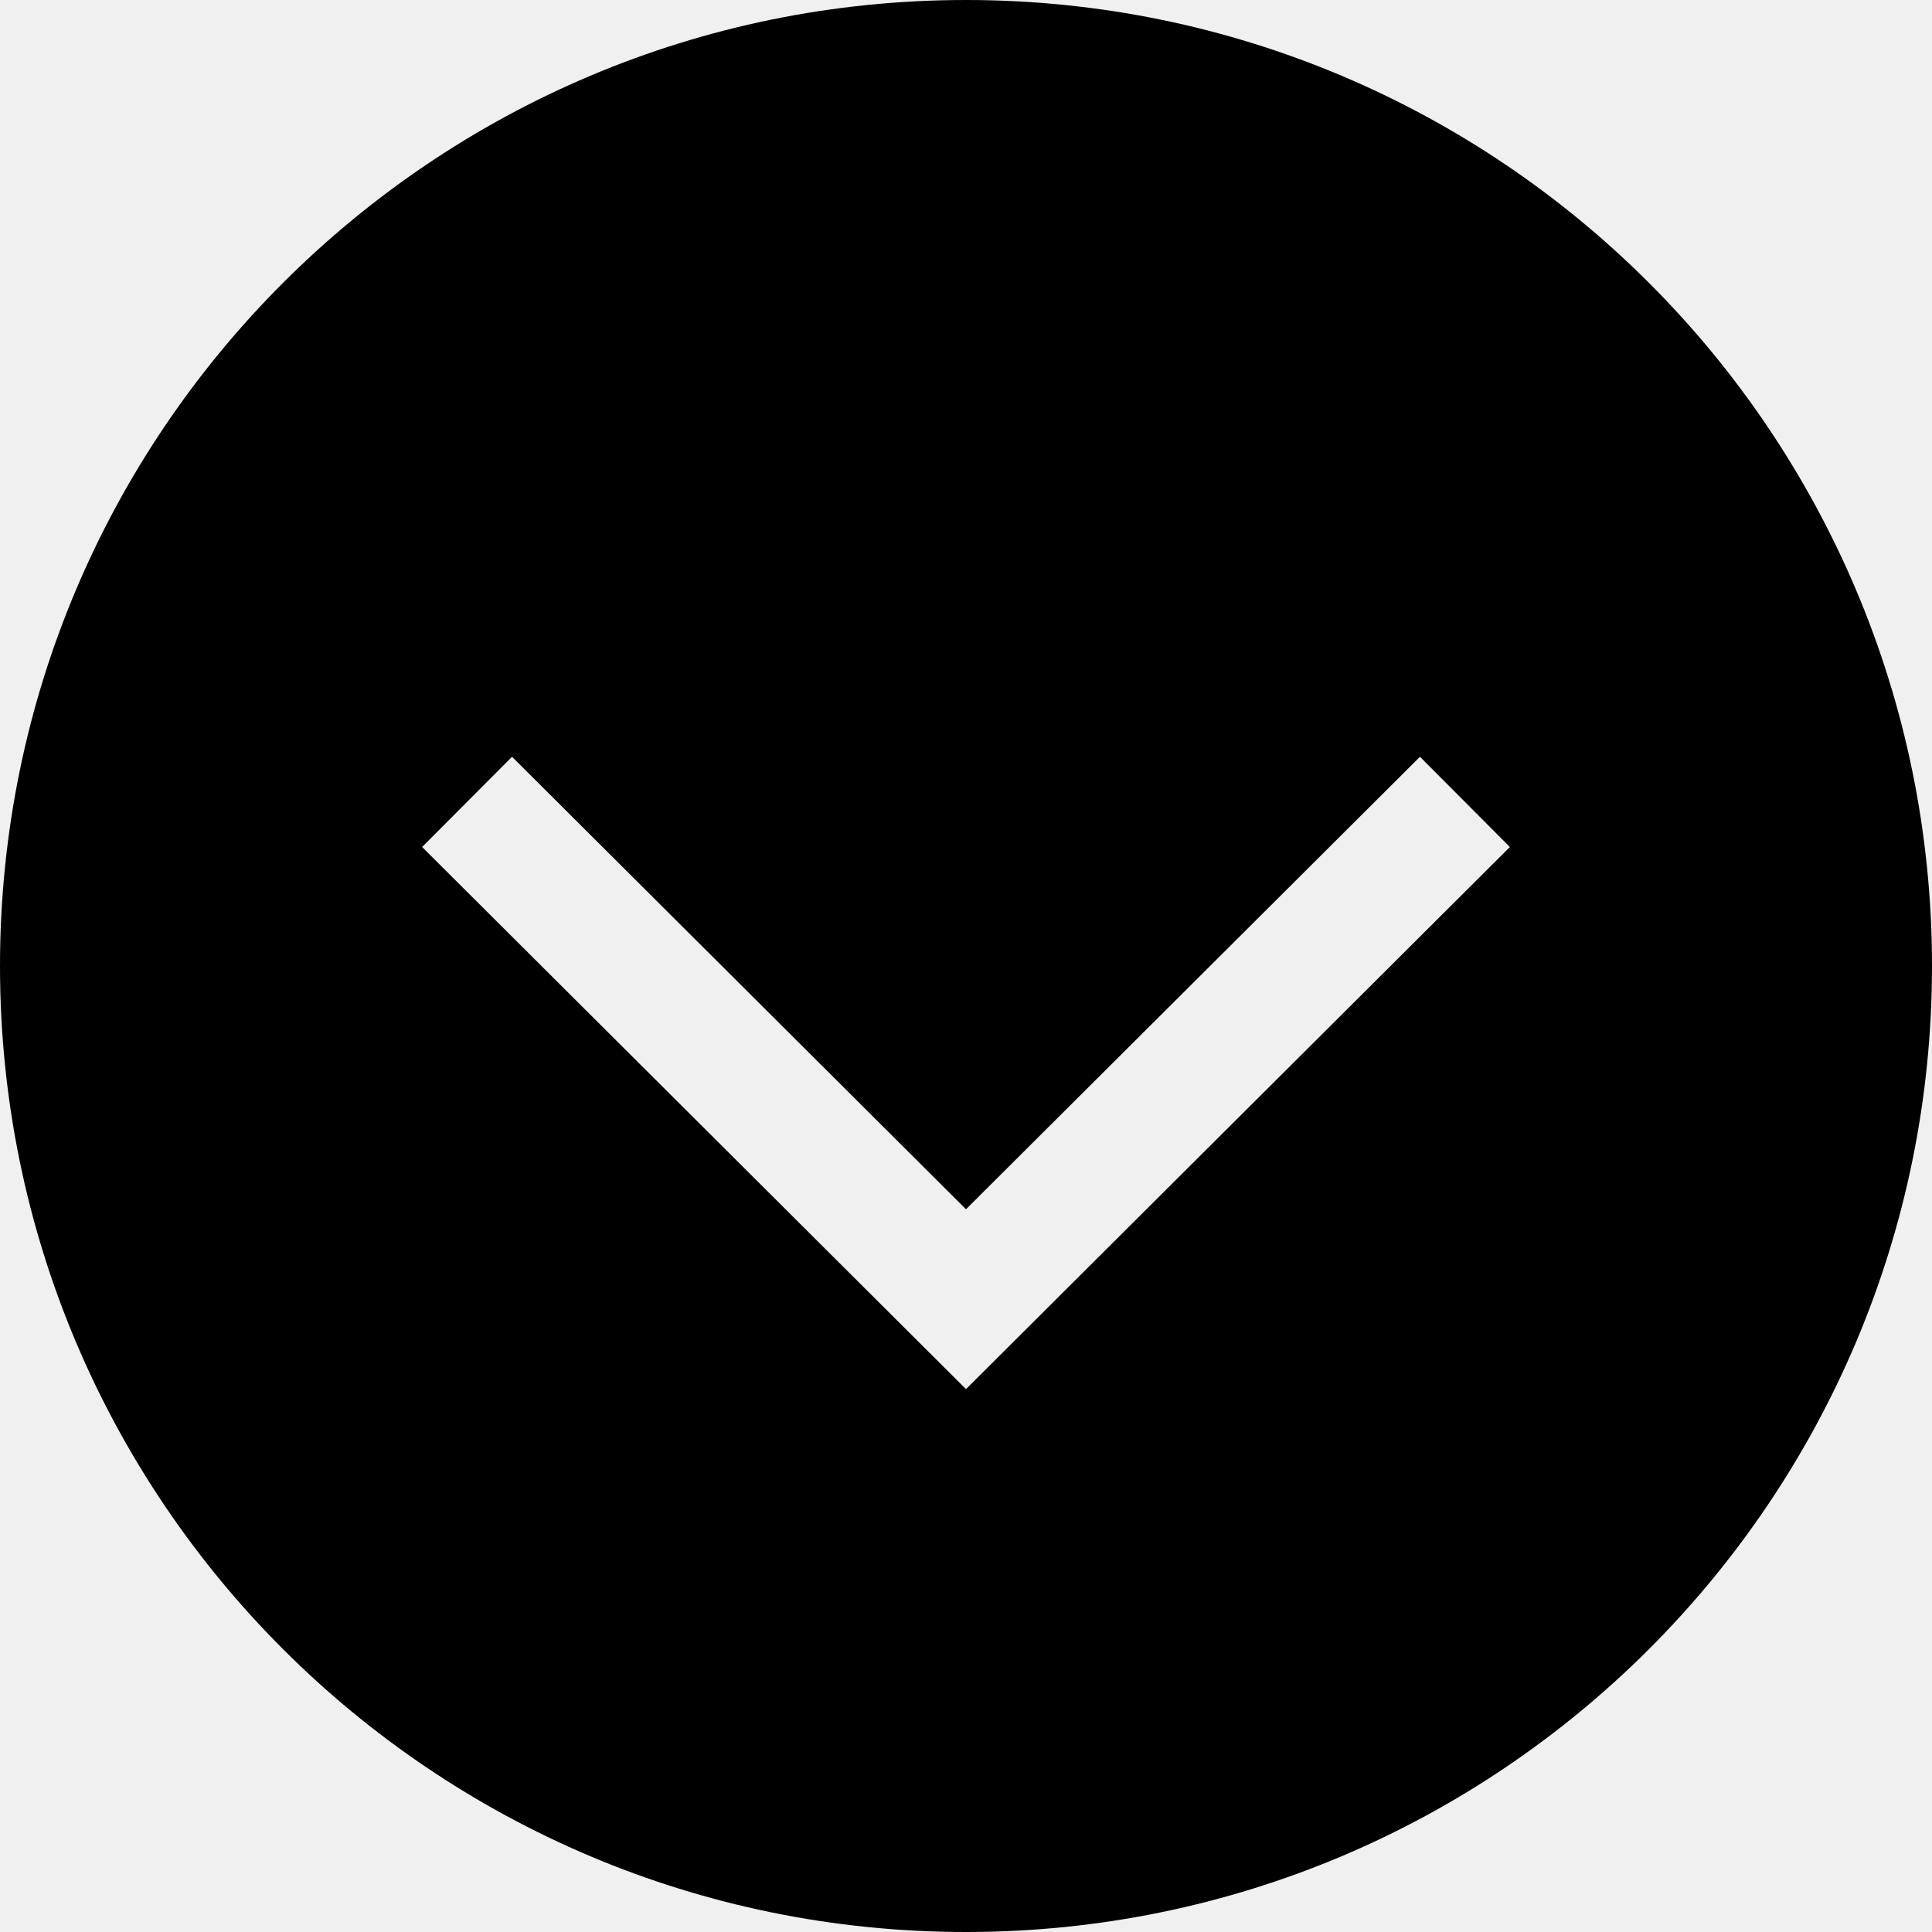
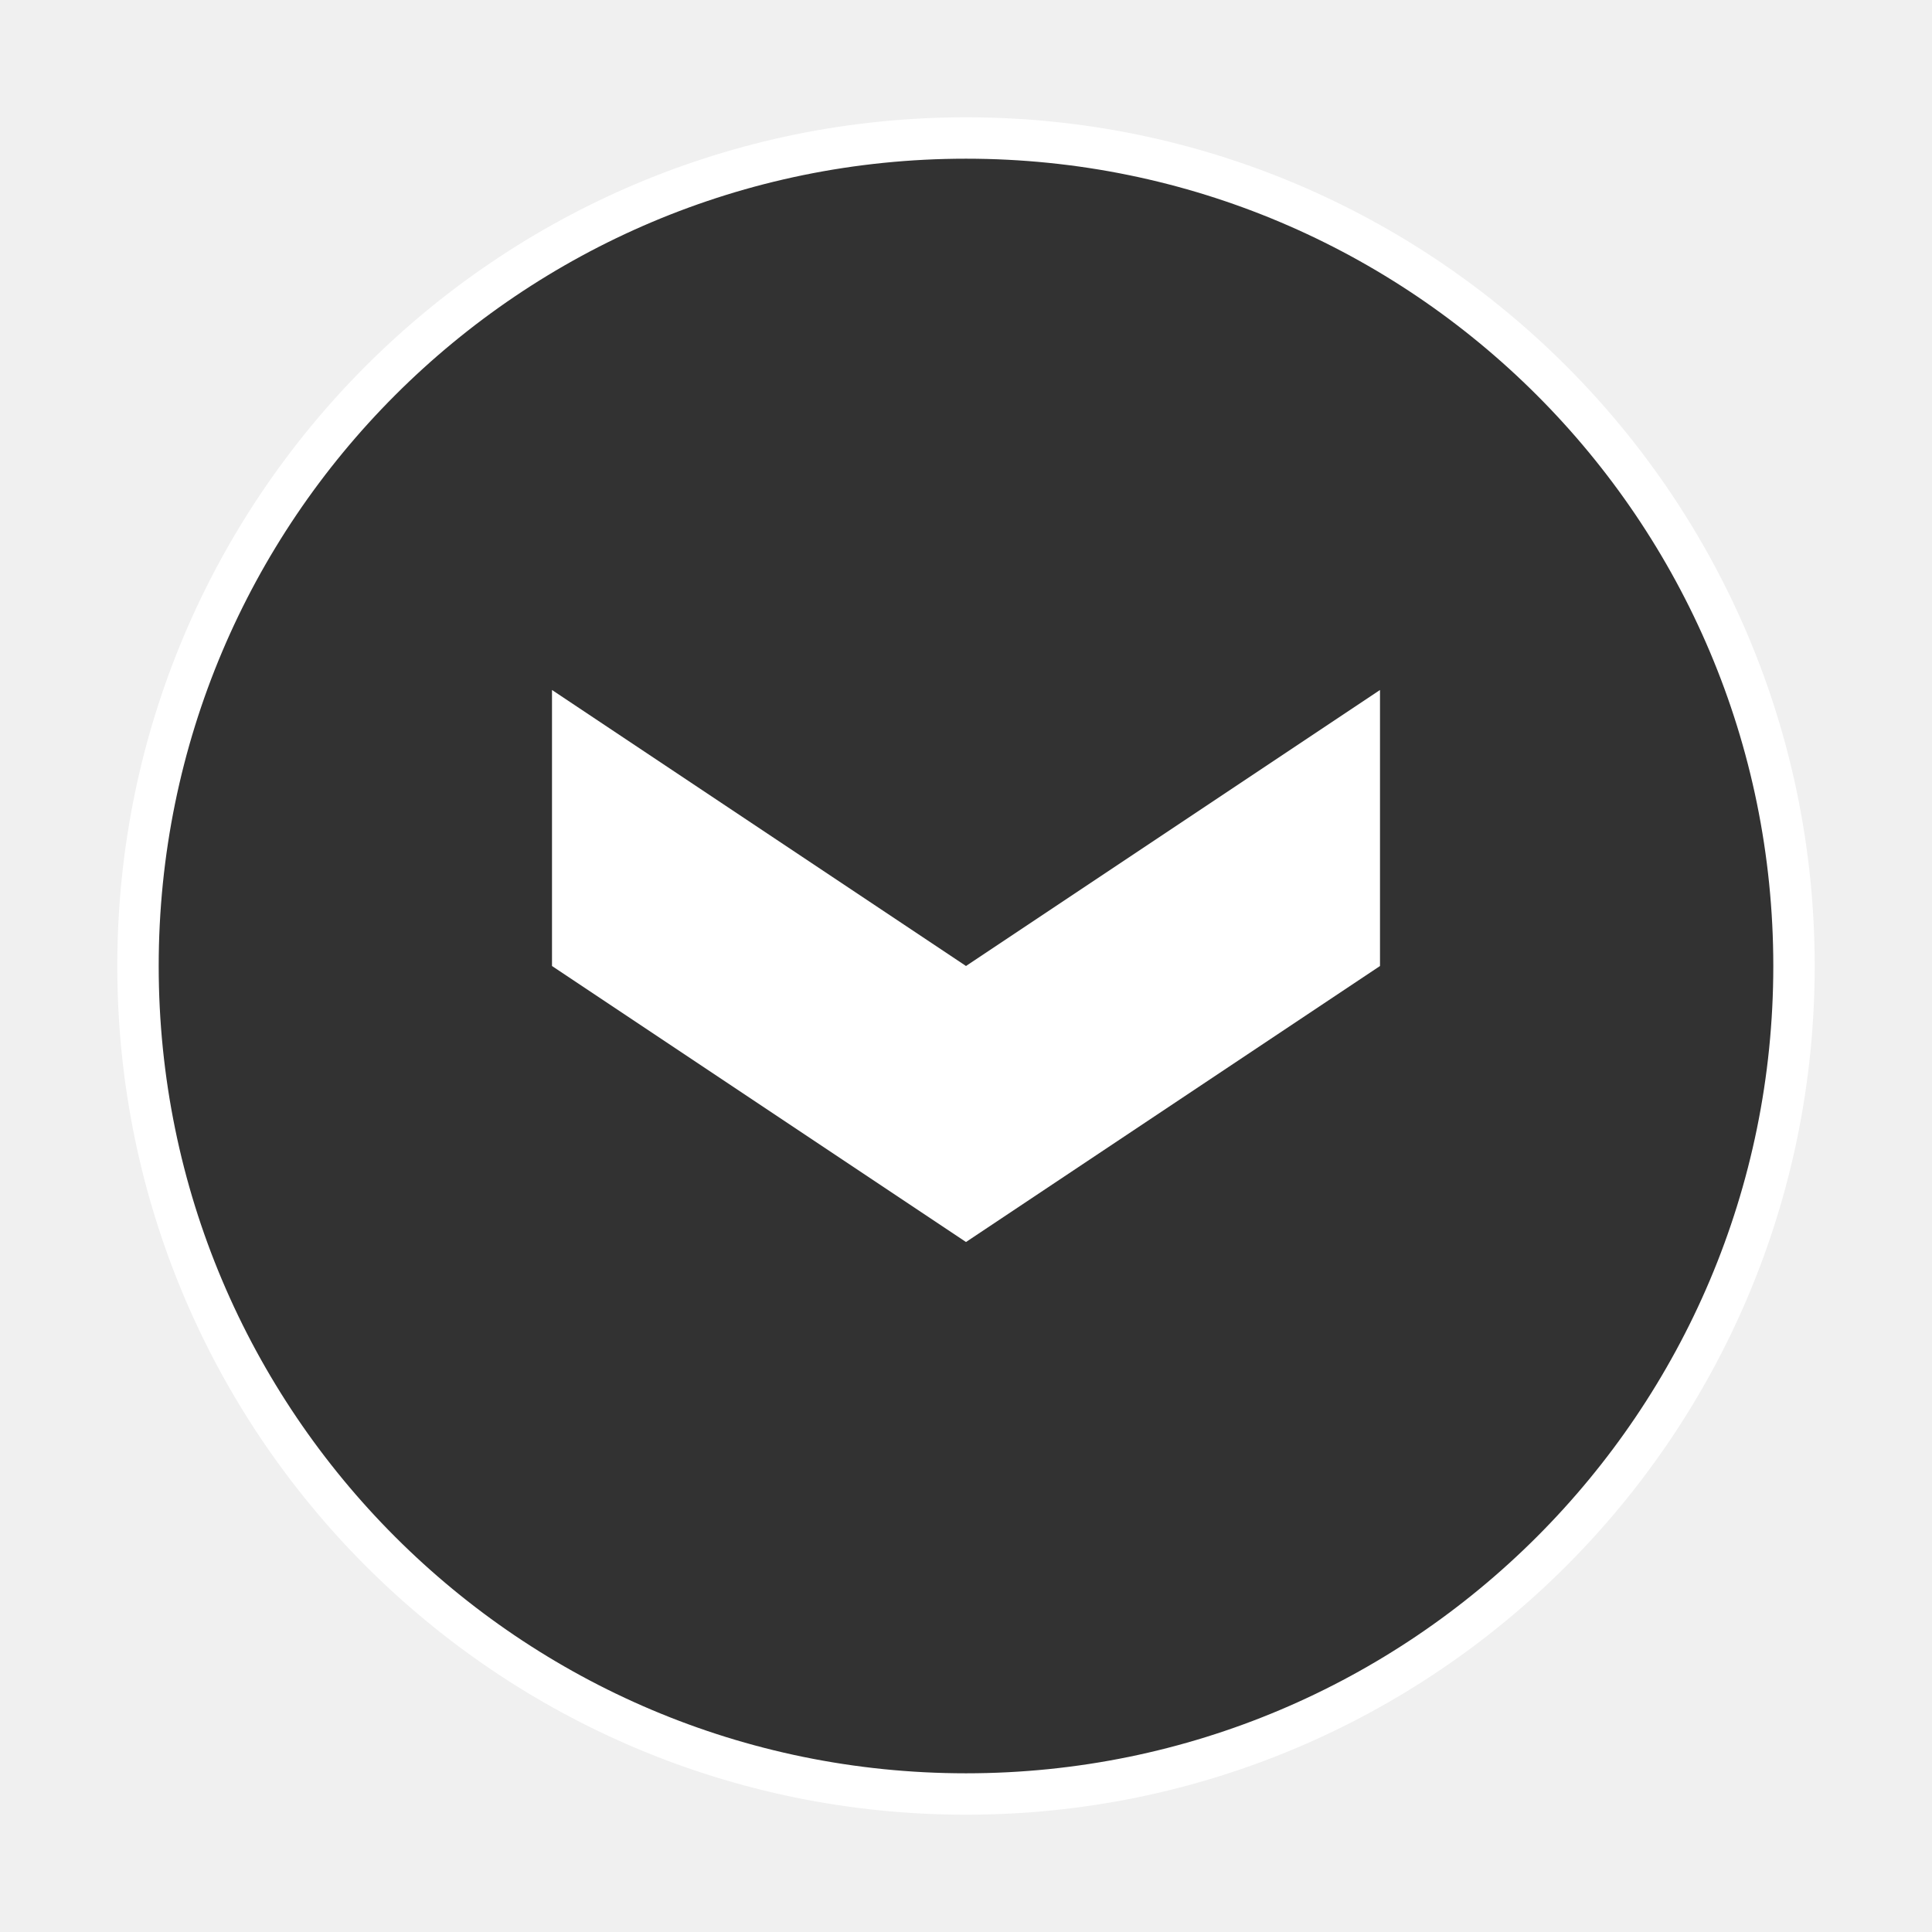
- <svg xmlns="http://www.w3.org/2000/svg" version="1.1" id="Layer_1" x="0px" y="0px" viewBox="0 0 455 455" style="enable-background:new 0 0 455 455;" xml:space="preserve">
-   <path d="M227.5,0C101.855,0,0,101.855,0,227.5S101.855,455,227.5,455S455,353.145,455,227.5S353.145,0,227.5,0z M227.5,327.148  L99.411,199.476l21.178-21.248L227.5,284.791l106.911-106.563l21.178,21.248L227.5,327.148z" />
-   <g>
- </g>
-   <g>
- </g>
-   <g>
- </g>
-   <g>
- </g>
-   <g>
- </g>
-   <g>
- </g>
-   <g>
- </g>
-   <g>
- </g>
-   <g>
- </g>
-   <g>
- </g>
-   <g>
- </g>
-   <g>
- </g>
-   <g>
- </g>
-   <g>
- </g>
-   <g>
- </g>
+ <svg xmlns="http://www.w3.org/2000/svg" version="1.1" baseProfile="full" width="140" height="140">
+   <circle cx="70" cy="70" r="60" fill="#323232" stroke-width="3" stroke="white" />
+   <polygon points="40,50 40,70 70,90 100,70 100,50 70,70" fill="white" />
</svg>
